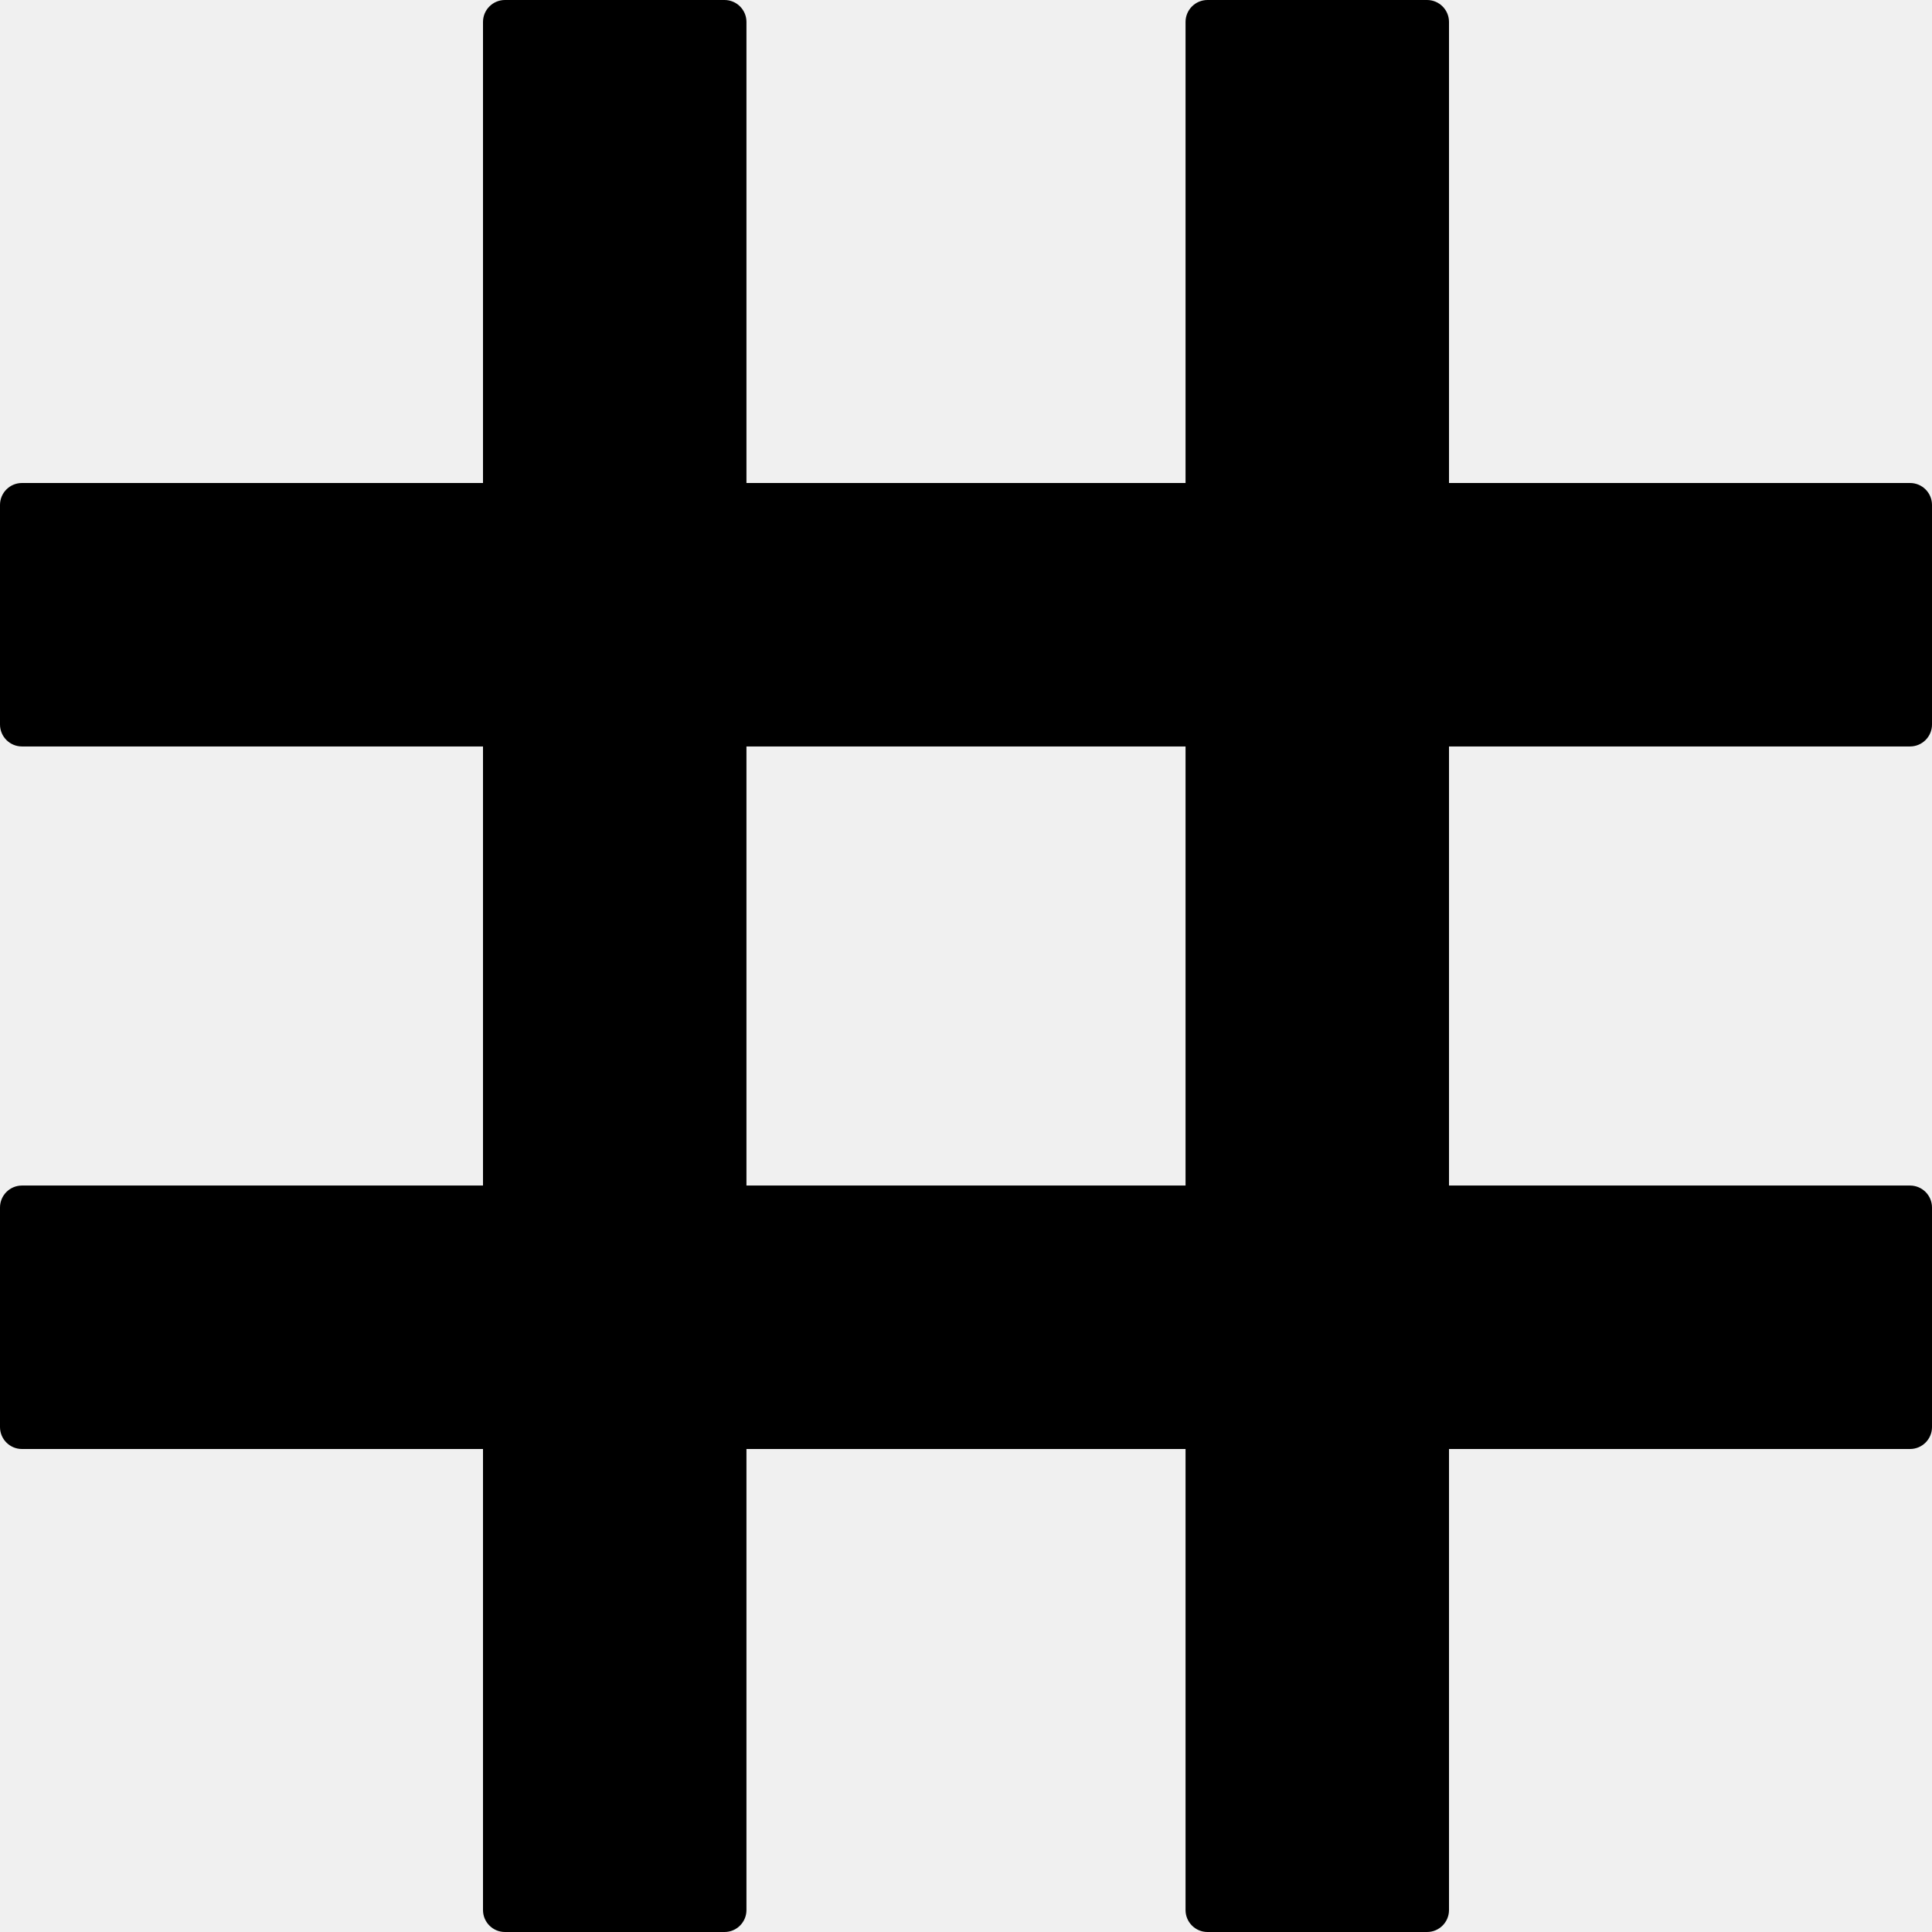
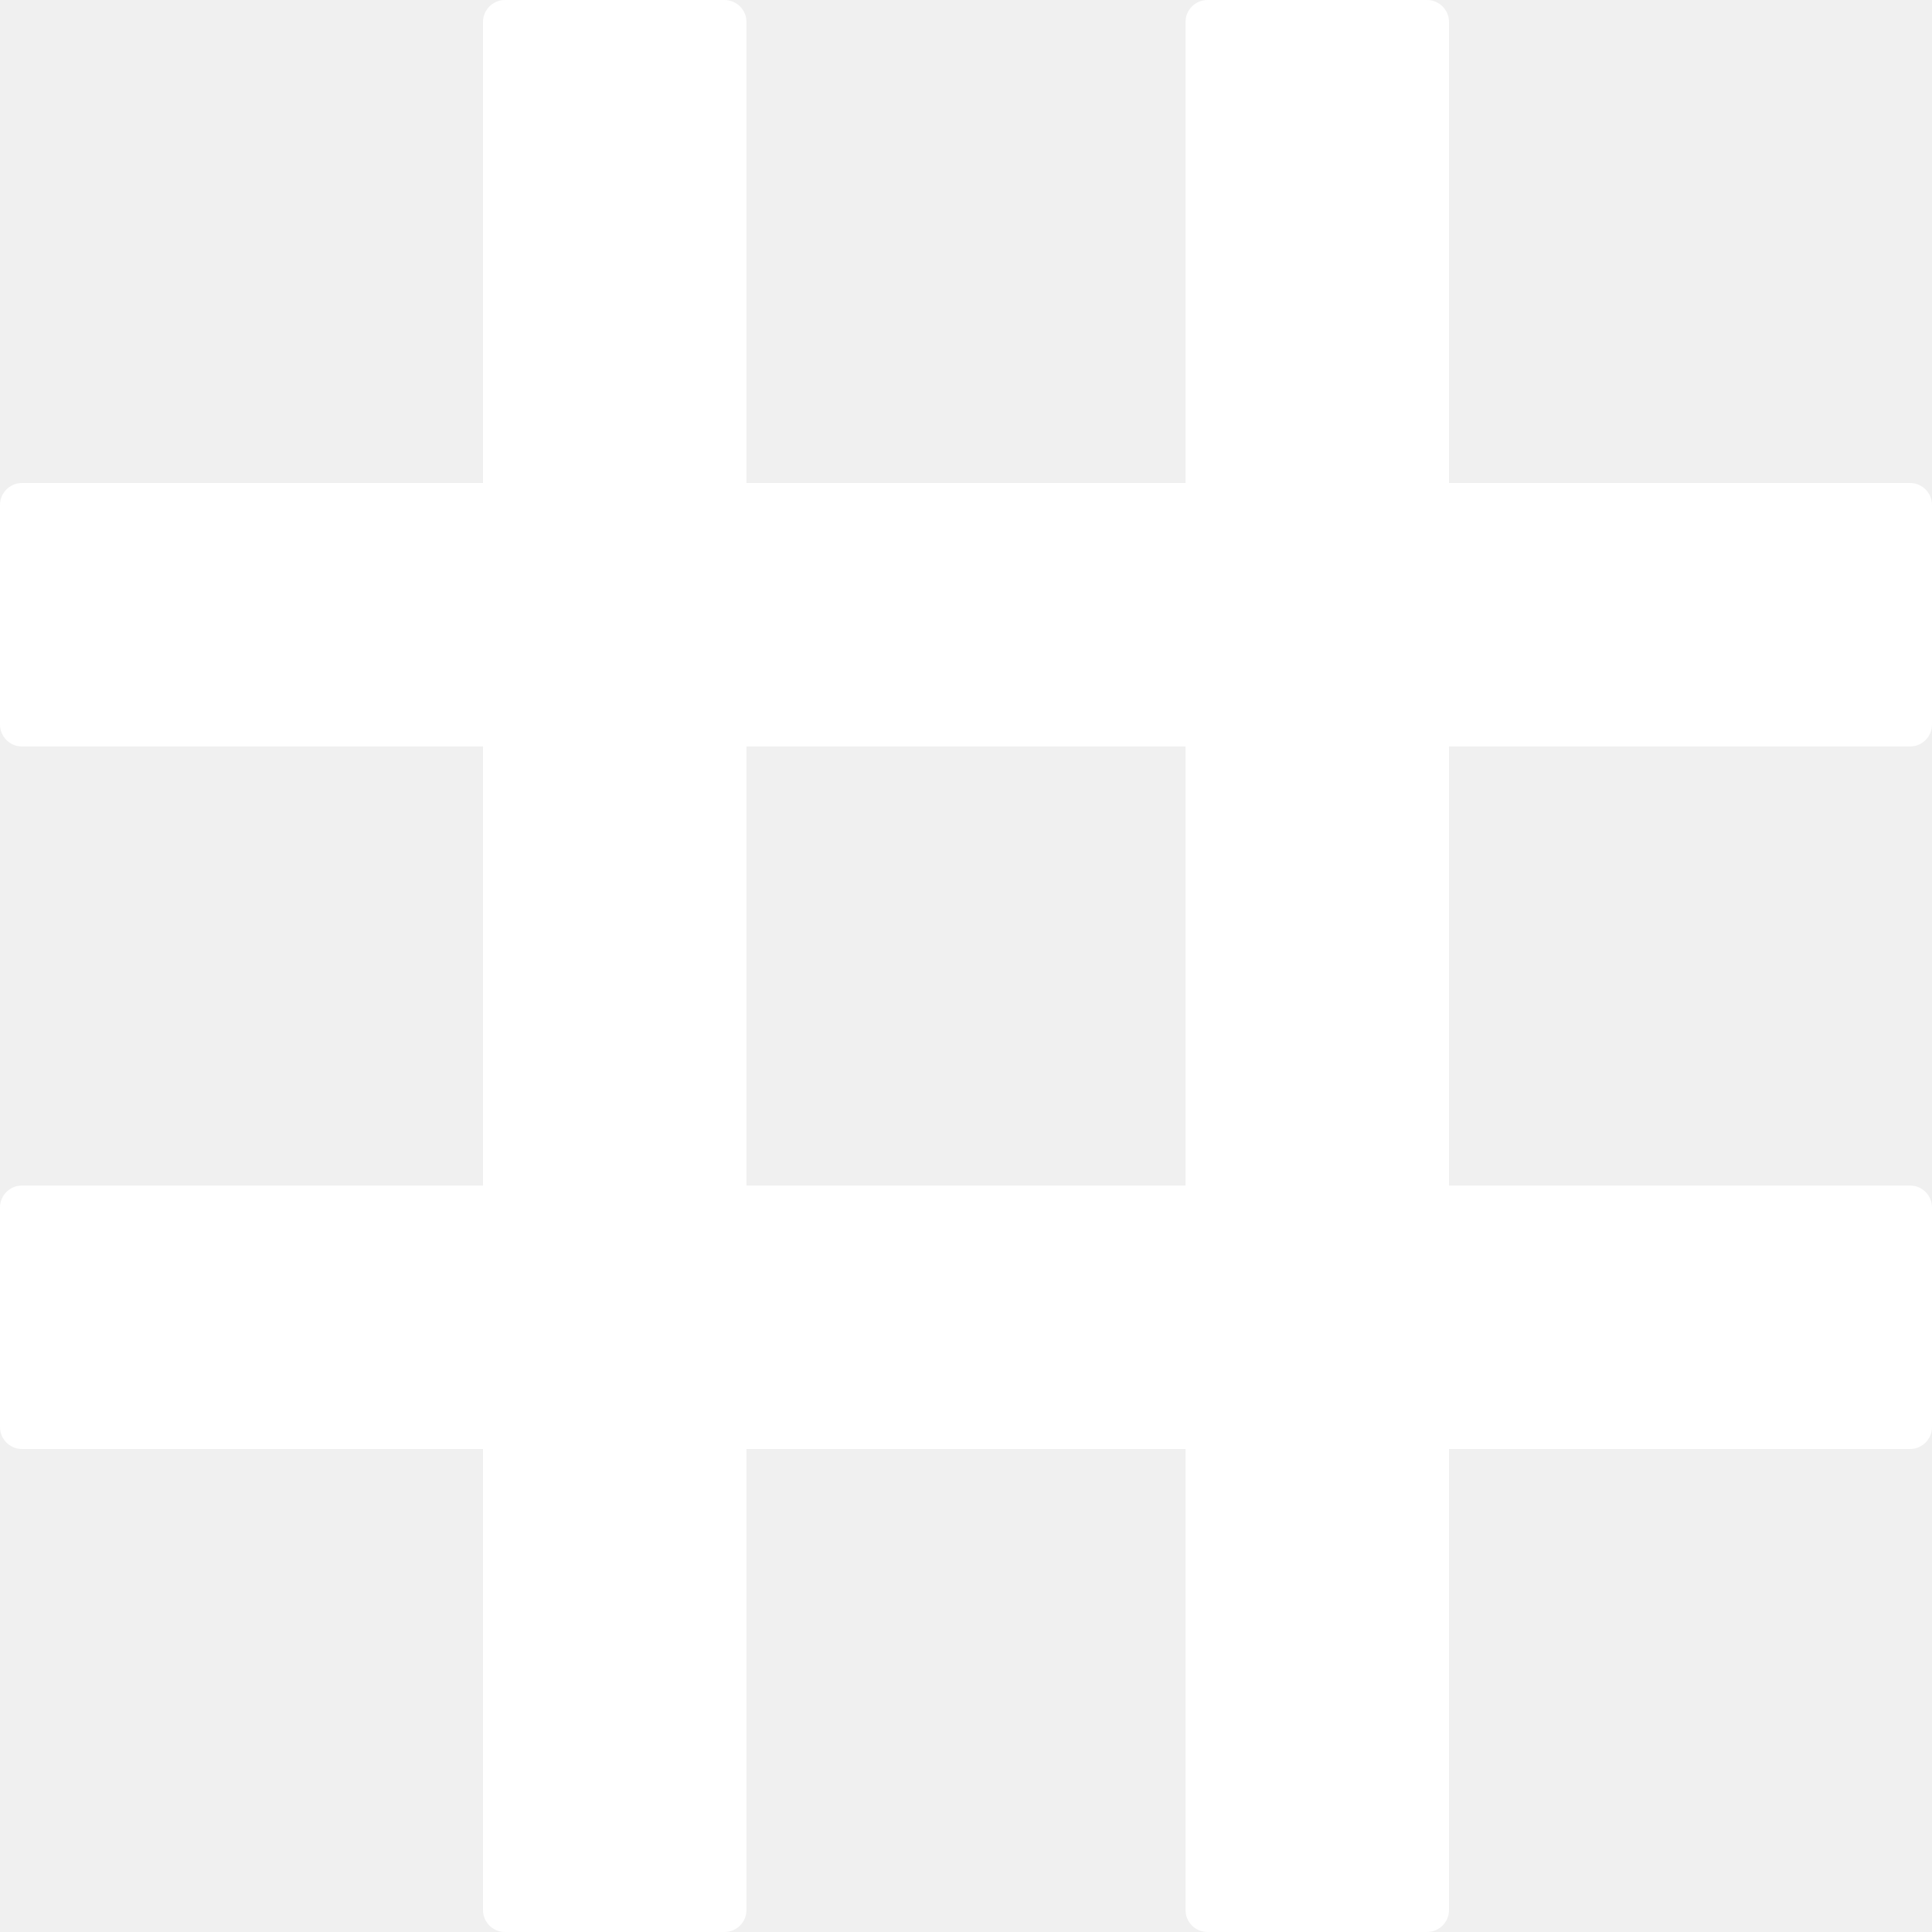
- <svg xmlns="http://www.w3.org/2000/svg" width="88" height="88" viewBox="0 0 88 88" fill="none">
-   <rect x="22" width="12" height="88" rx="1" fill="black" />
-   <rect x="54" width="12" height="88" rx="1" fill="black" />
-   <rect y="34" width="12" height="88" rx="1" transform="rotate(-90 0 34)" fill="black" />
-   <rect y="66" width="12" height="88" rx="1" transform="rotate(-90 0 66)" fill="black" />
+ <svg xmlns="http://www.w3.org/2000/svg" width="88" height="88" viewBox="0 0 88 88" fill="#fff">
+   <rect x="22" width="12" height="88" rx="1" fill="#fff" />
+   <rect x="54" width="12" height="88" rx="1" fill="#fff" />
+   <rect y="34" width="12" height="88" rx="1" transform="rotate(-90 0 34)" fill="white" />
+   <rect y="66" width="12" height="88" rx="1" transform="rotate(-90 0 66)" fill="white" />
</svg>
